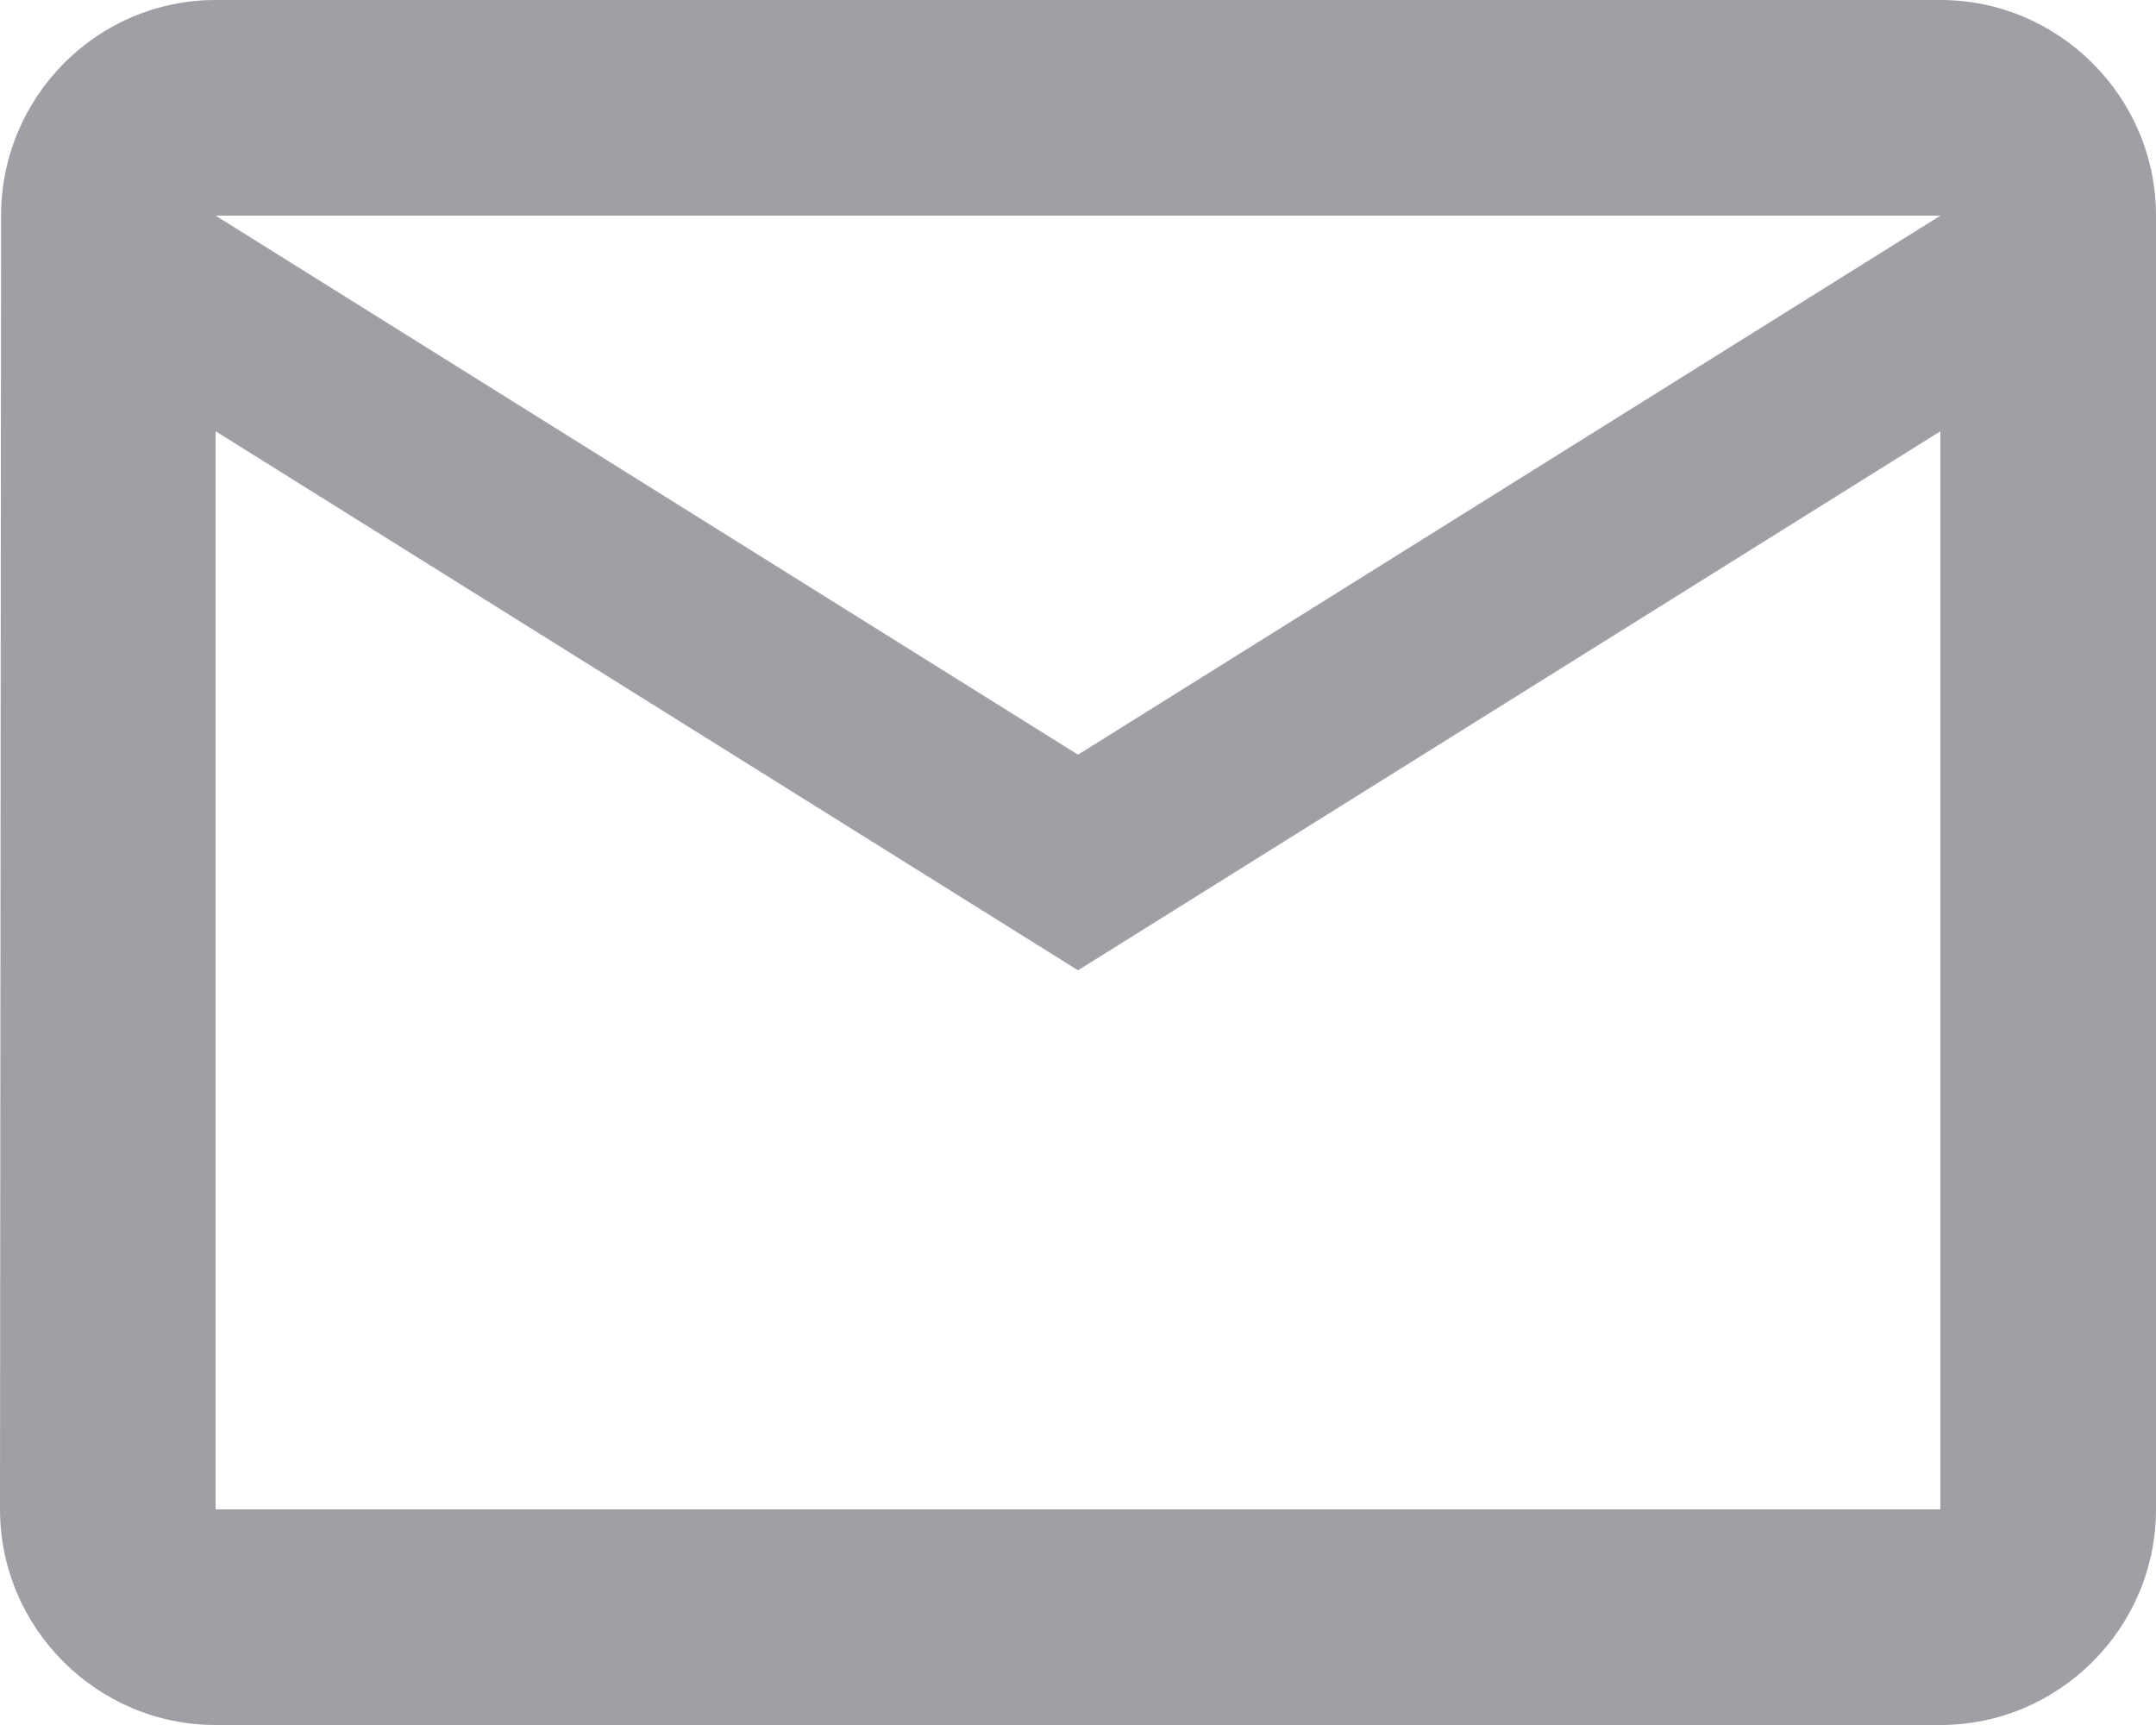
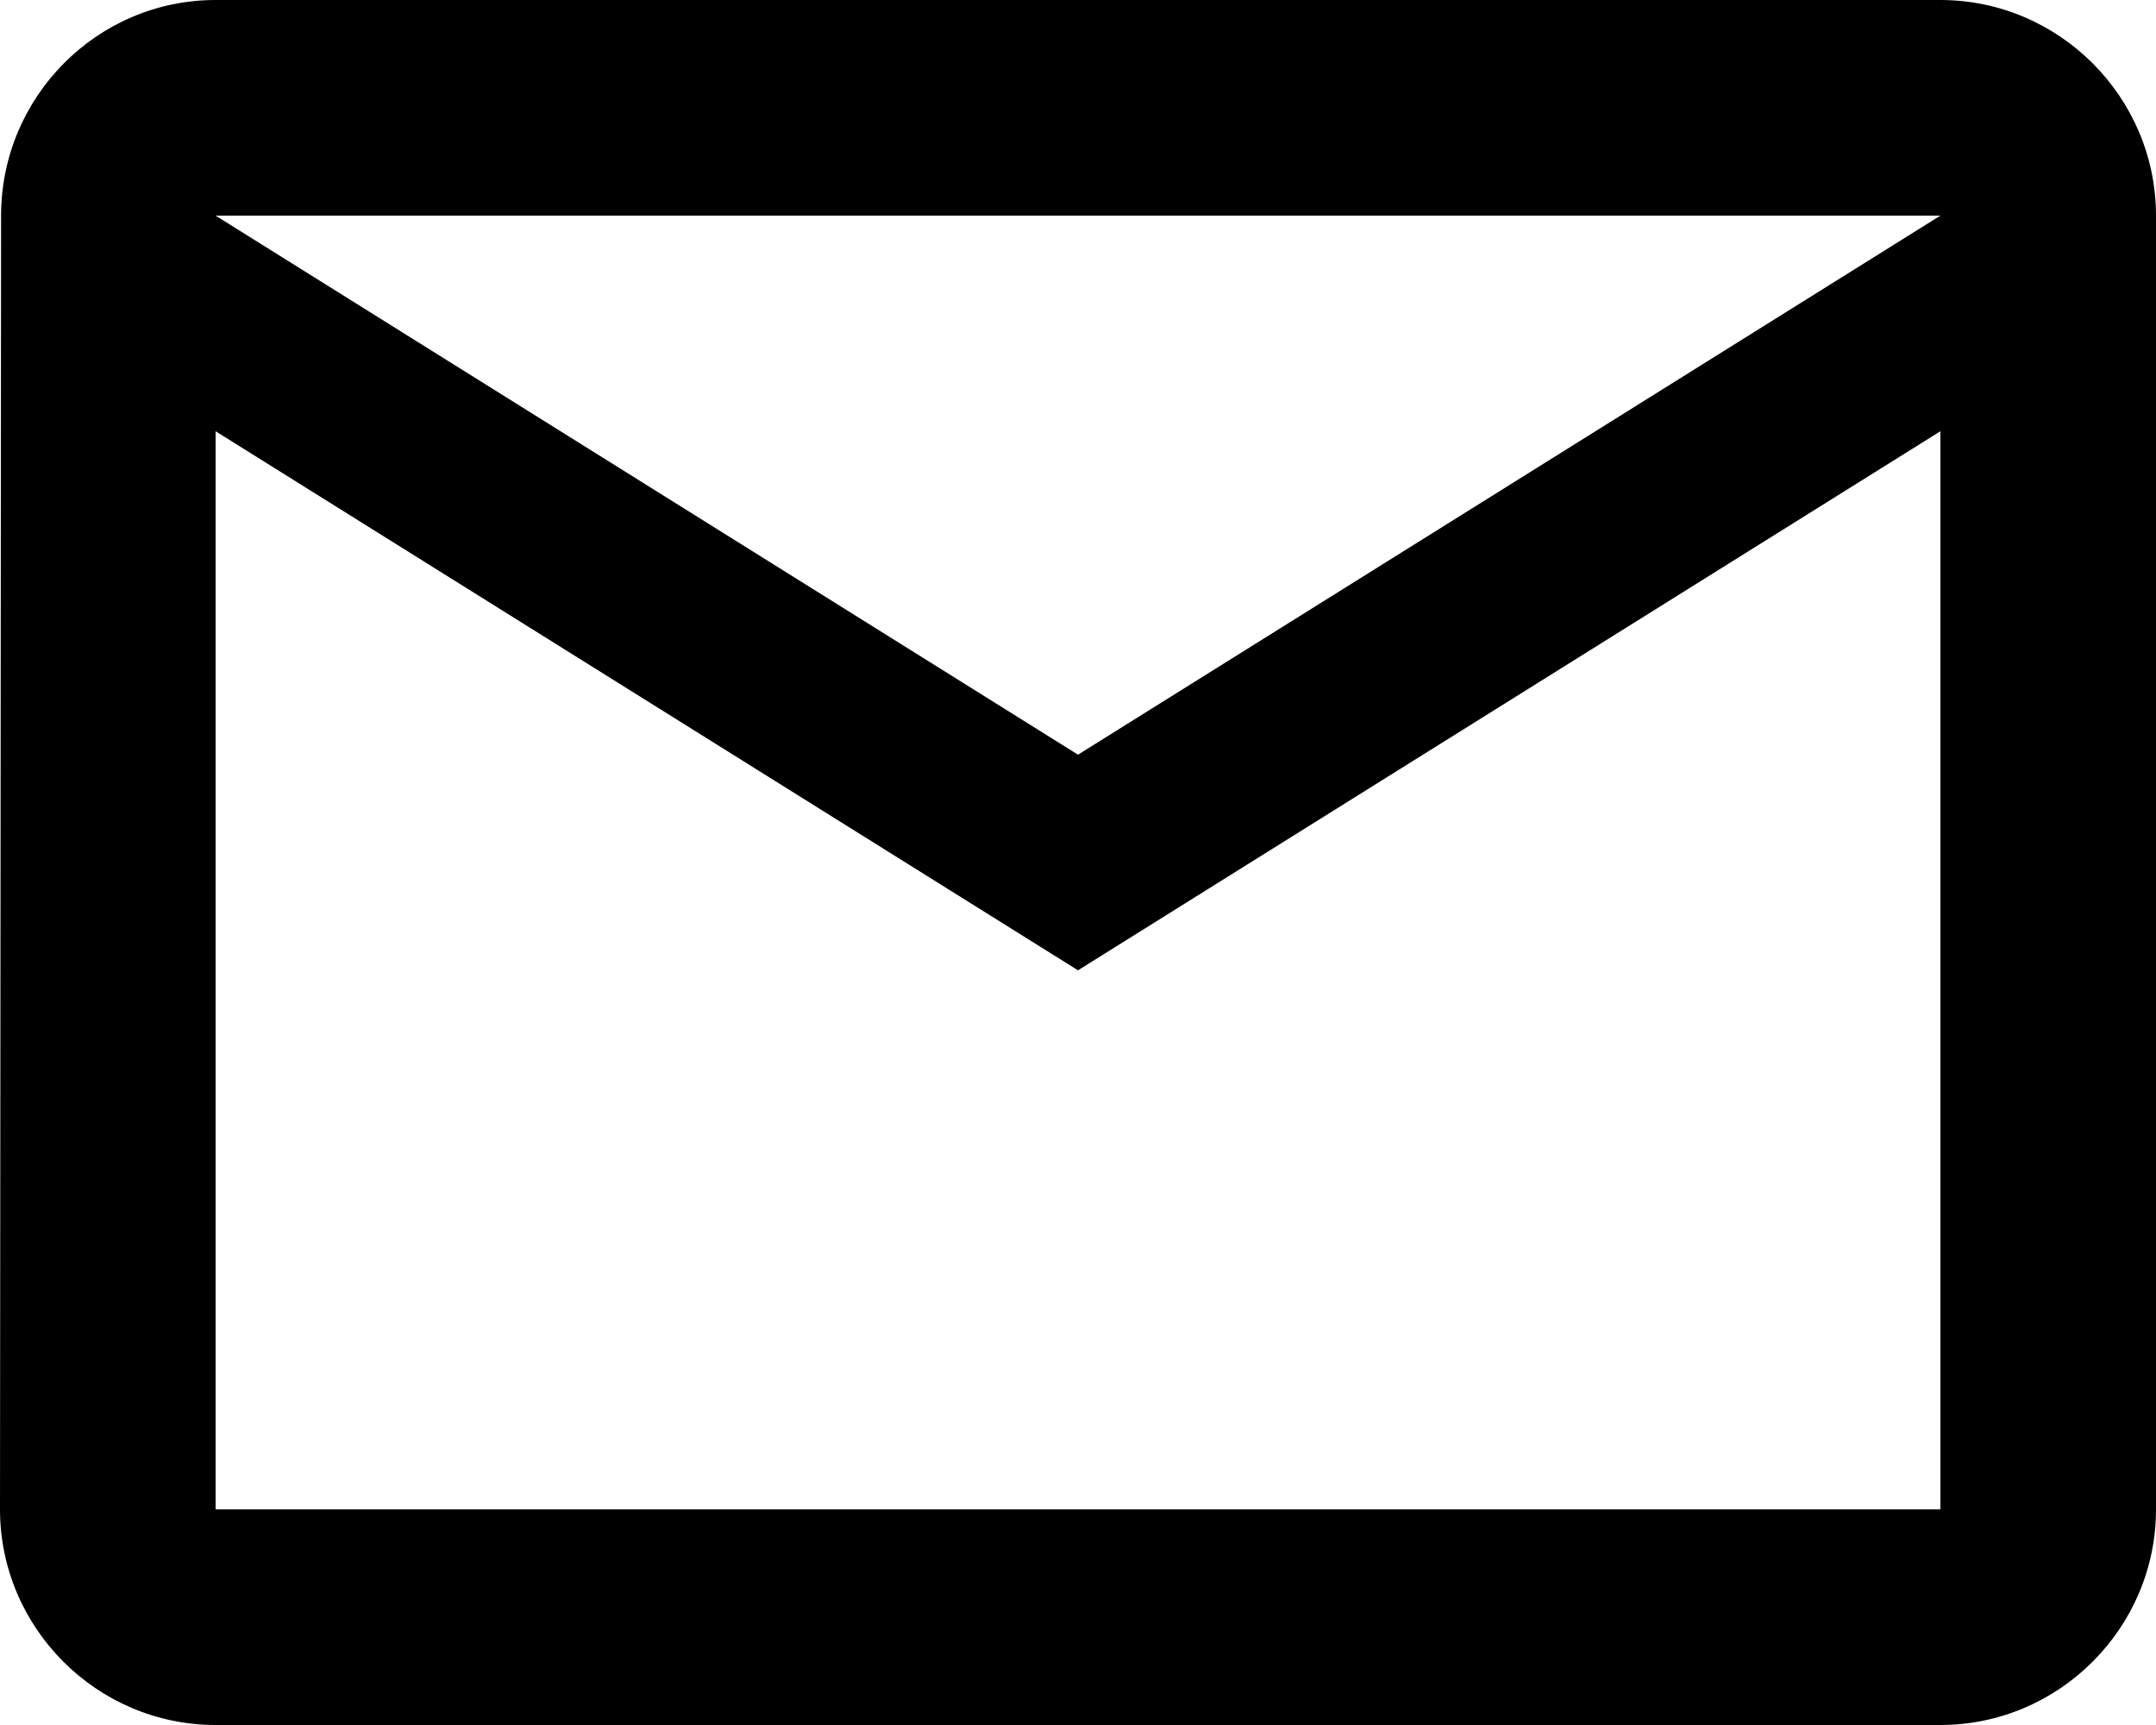
- <svg xmlns="http://www.w3.org/2000/svg" width="20" height="16" viewBox="0 0 20 16">
-   <g fill="none" fill-rule="evenodd">
-     <path d="M-2-4h24v24H-2z" />
-     <path fill="#A09FA6" d="M18 0H2C.9 0 .01.9.01 2L0 14c0 1.1.9 2 2 2h16c1.1 0 2-.9 2-2V2c0-1.1-.9-2-2-2zm0 14H2V4l8 5 8-5v10zm-8-7L2 2h16l-8 5z" />
-     <path d="M-6-8h32v32H-6z" />
-   </g>
+ <svg xmlns="http://www.w3.org/2000/svg" viewBox="0 0 20 16" fill-rule="evenodd" clip-rule="evenodd" stroke-linejoin="round" stroke-miterlimit="1.414">
+   <path fill="none" d="M-2-4h24v24H-2z" />
+   <path d="M18 0H2C.9 0 .01.9.01 2L0 14c0 1.1.9 2 2 2h16c1.1 0 2-.9 2-2V2c0-1.1-.9-2-2-2zm0 14H2V4l8 5 8-5v10zm-8-7L2 2h16l-8 5z" />
+   <path fill="none" d="M-6-8h32v32H-6z" />
</svg>
